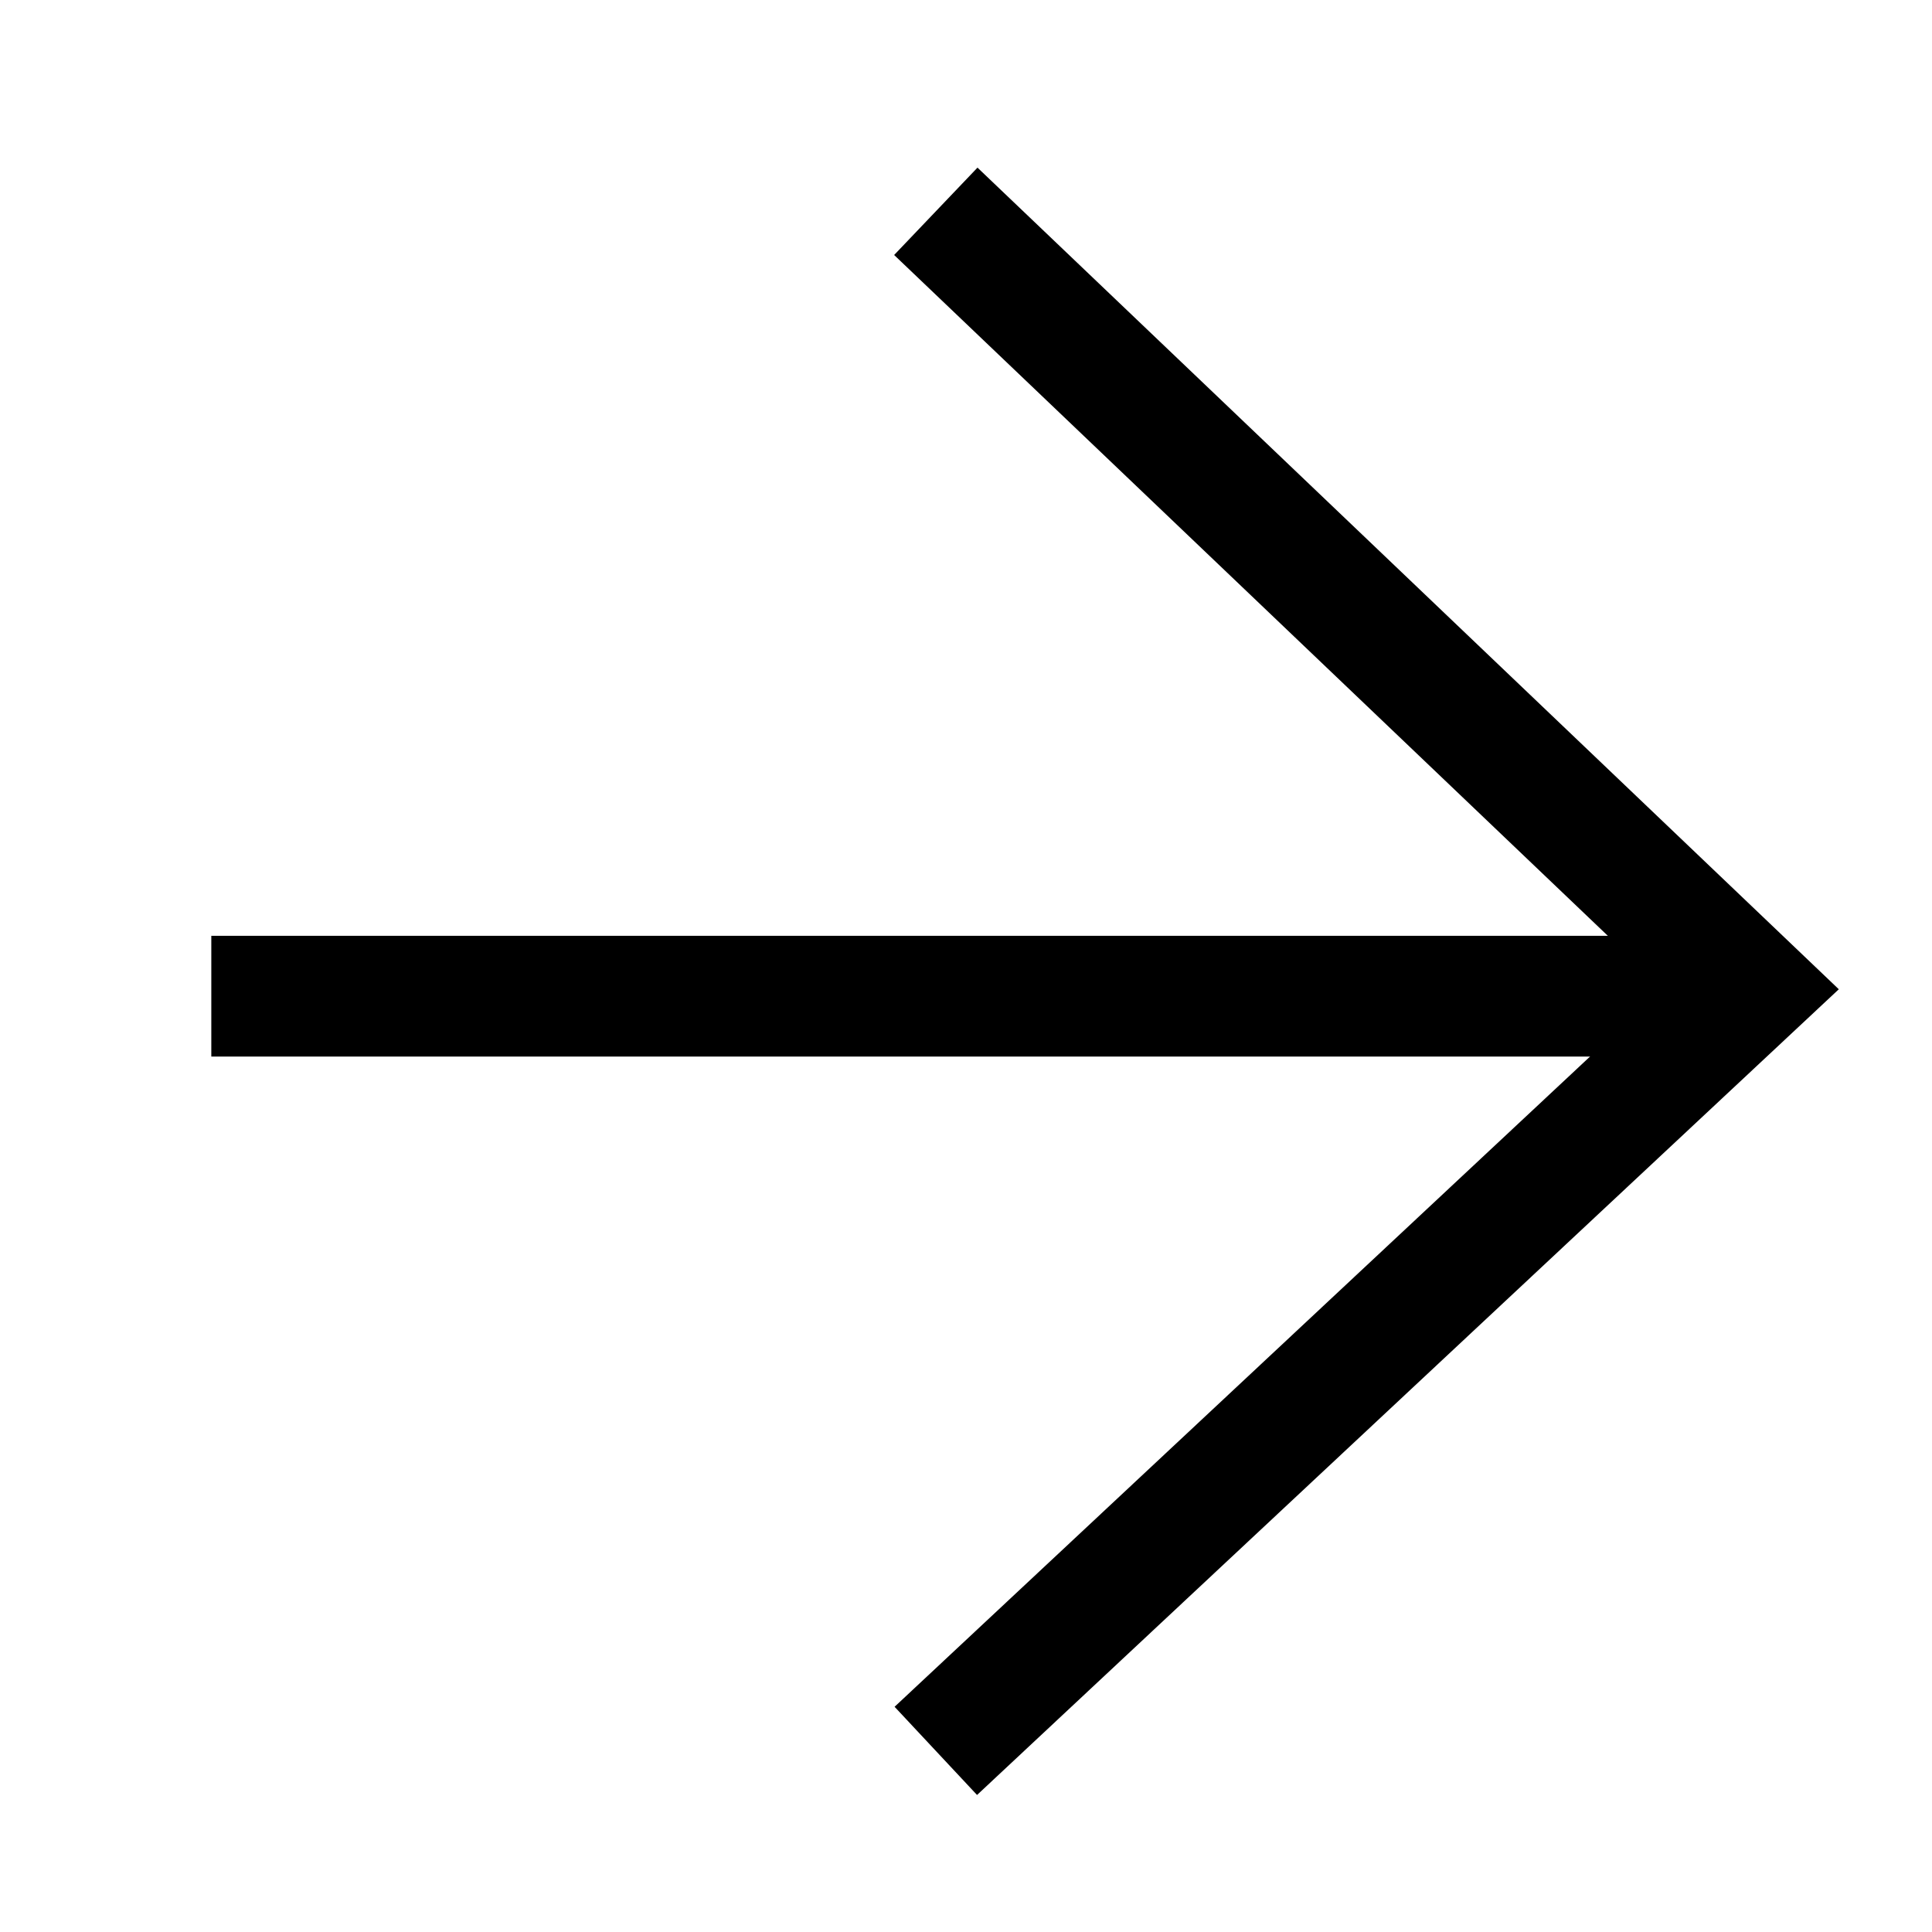
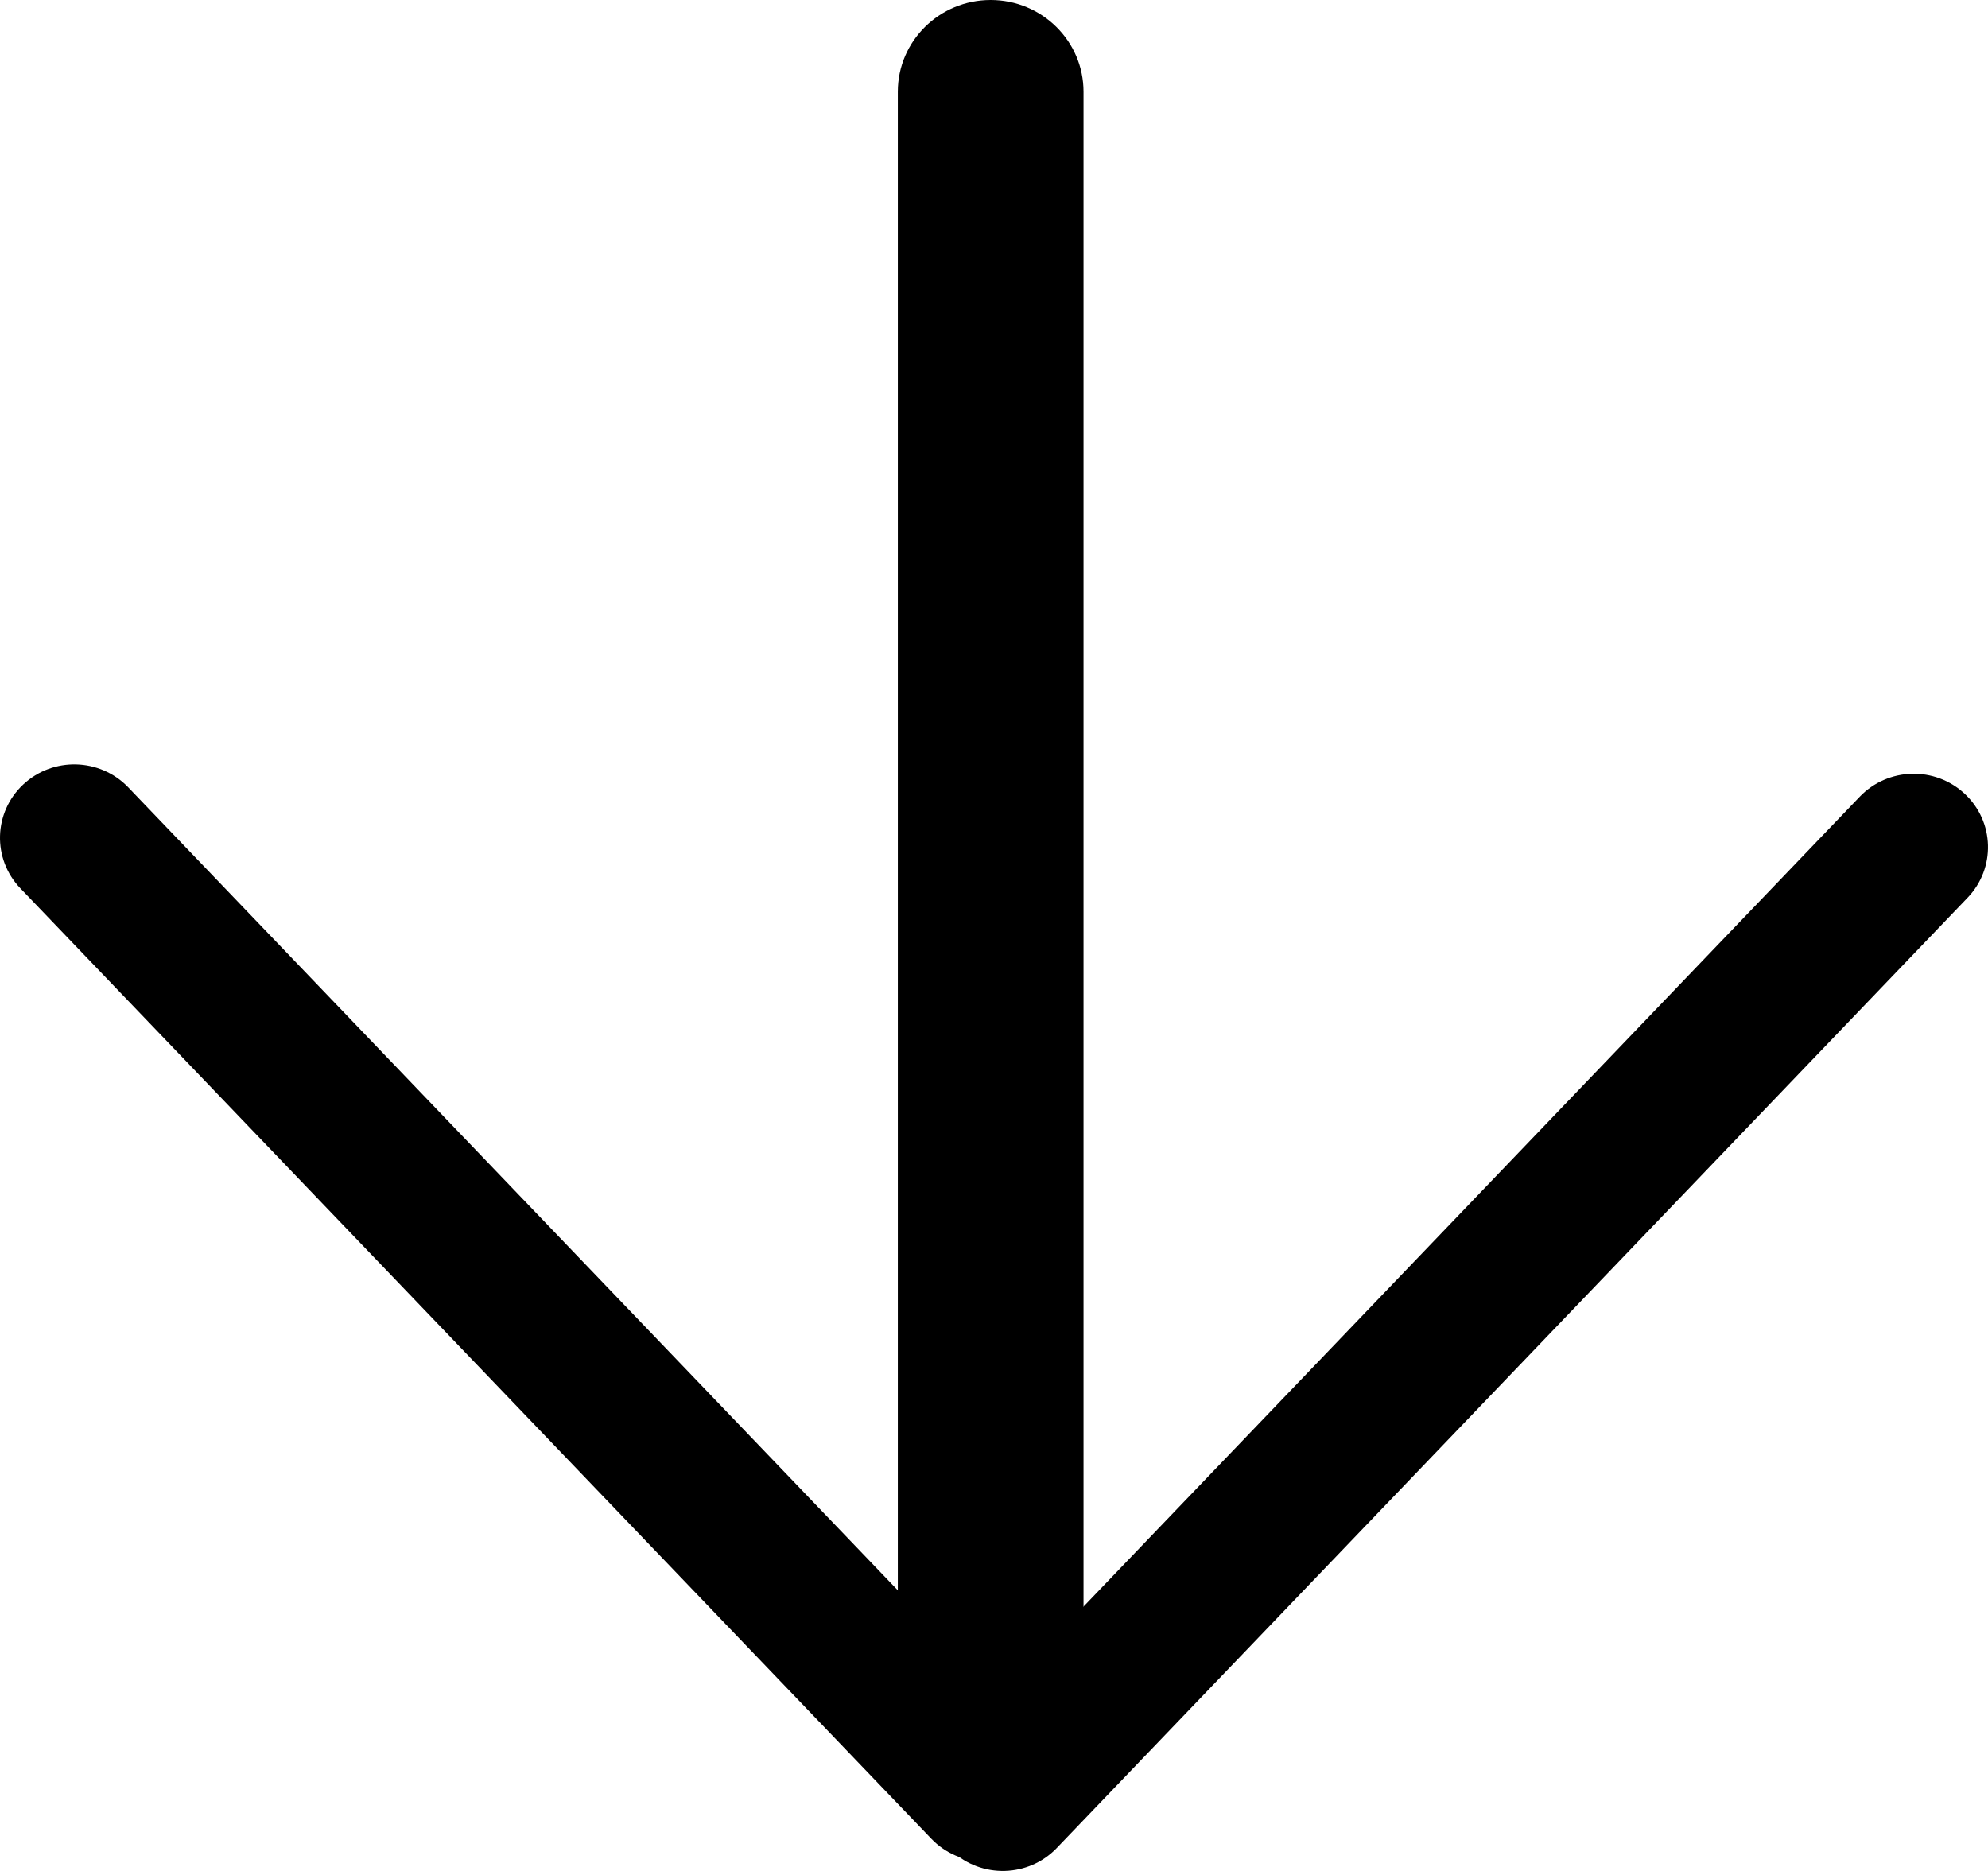
- <svg xmlns="http://www.w3.org/2000/svg" width="64" height="64" viewBox="0 0 64 64" fill="none">
-   <path d="M31 58L58 32.756L31 7" stroke="black" stroke-width="4" />
-   <path d="M58 33L7 33" stroke="black" stroke-width="4" />
+ <svg xmlns="http://www.w3.org/2000/svg" width="34" height="32" viewBox="0 0 34 32" fill="none">
+   <path d="M31.807 13.626C32.29 13.123 33.094 13.101 33.603 13.578C34.113 14.055 34.134 14.849 33.652 15.353L18.073 31.608C17.591 32.111 16.787 32.133 16.277 31.656C15.768 31.179 15.746 30.385 16.228 29.881L31.807 13.626Z" fill="black" />
+   <path d="M2.193 13.466C1.71 12.963 0.906 12.941 0.397 13.418C-0.113 13.895 -0.134 14.69 0.348 15.193L15.927 31.448C16.409 31.952 17.213 31.974 17.723 31.497C18.232 31.02 18.254 30.225 17.772 29.722L2.193 13.466Z" fill="black" />
+   <path d="M15.355 1.569C15.355 0.703 16.066 0 16.943 0C17.82 0 18.531 0.703 18.531 1.569V29.818C18.531 30.685 17.82 31.387 16.943 31.387C16.066 31.387 15.355 30.685 15.355 29.818V1.569Z" fill="black" />
</svg>
